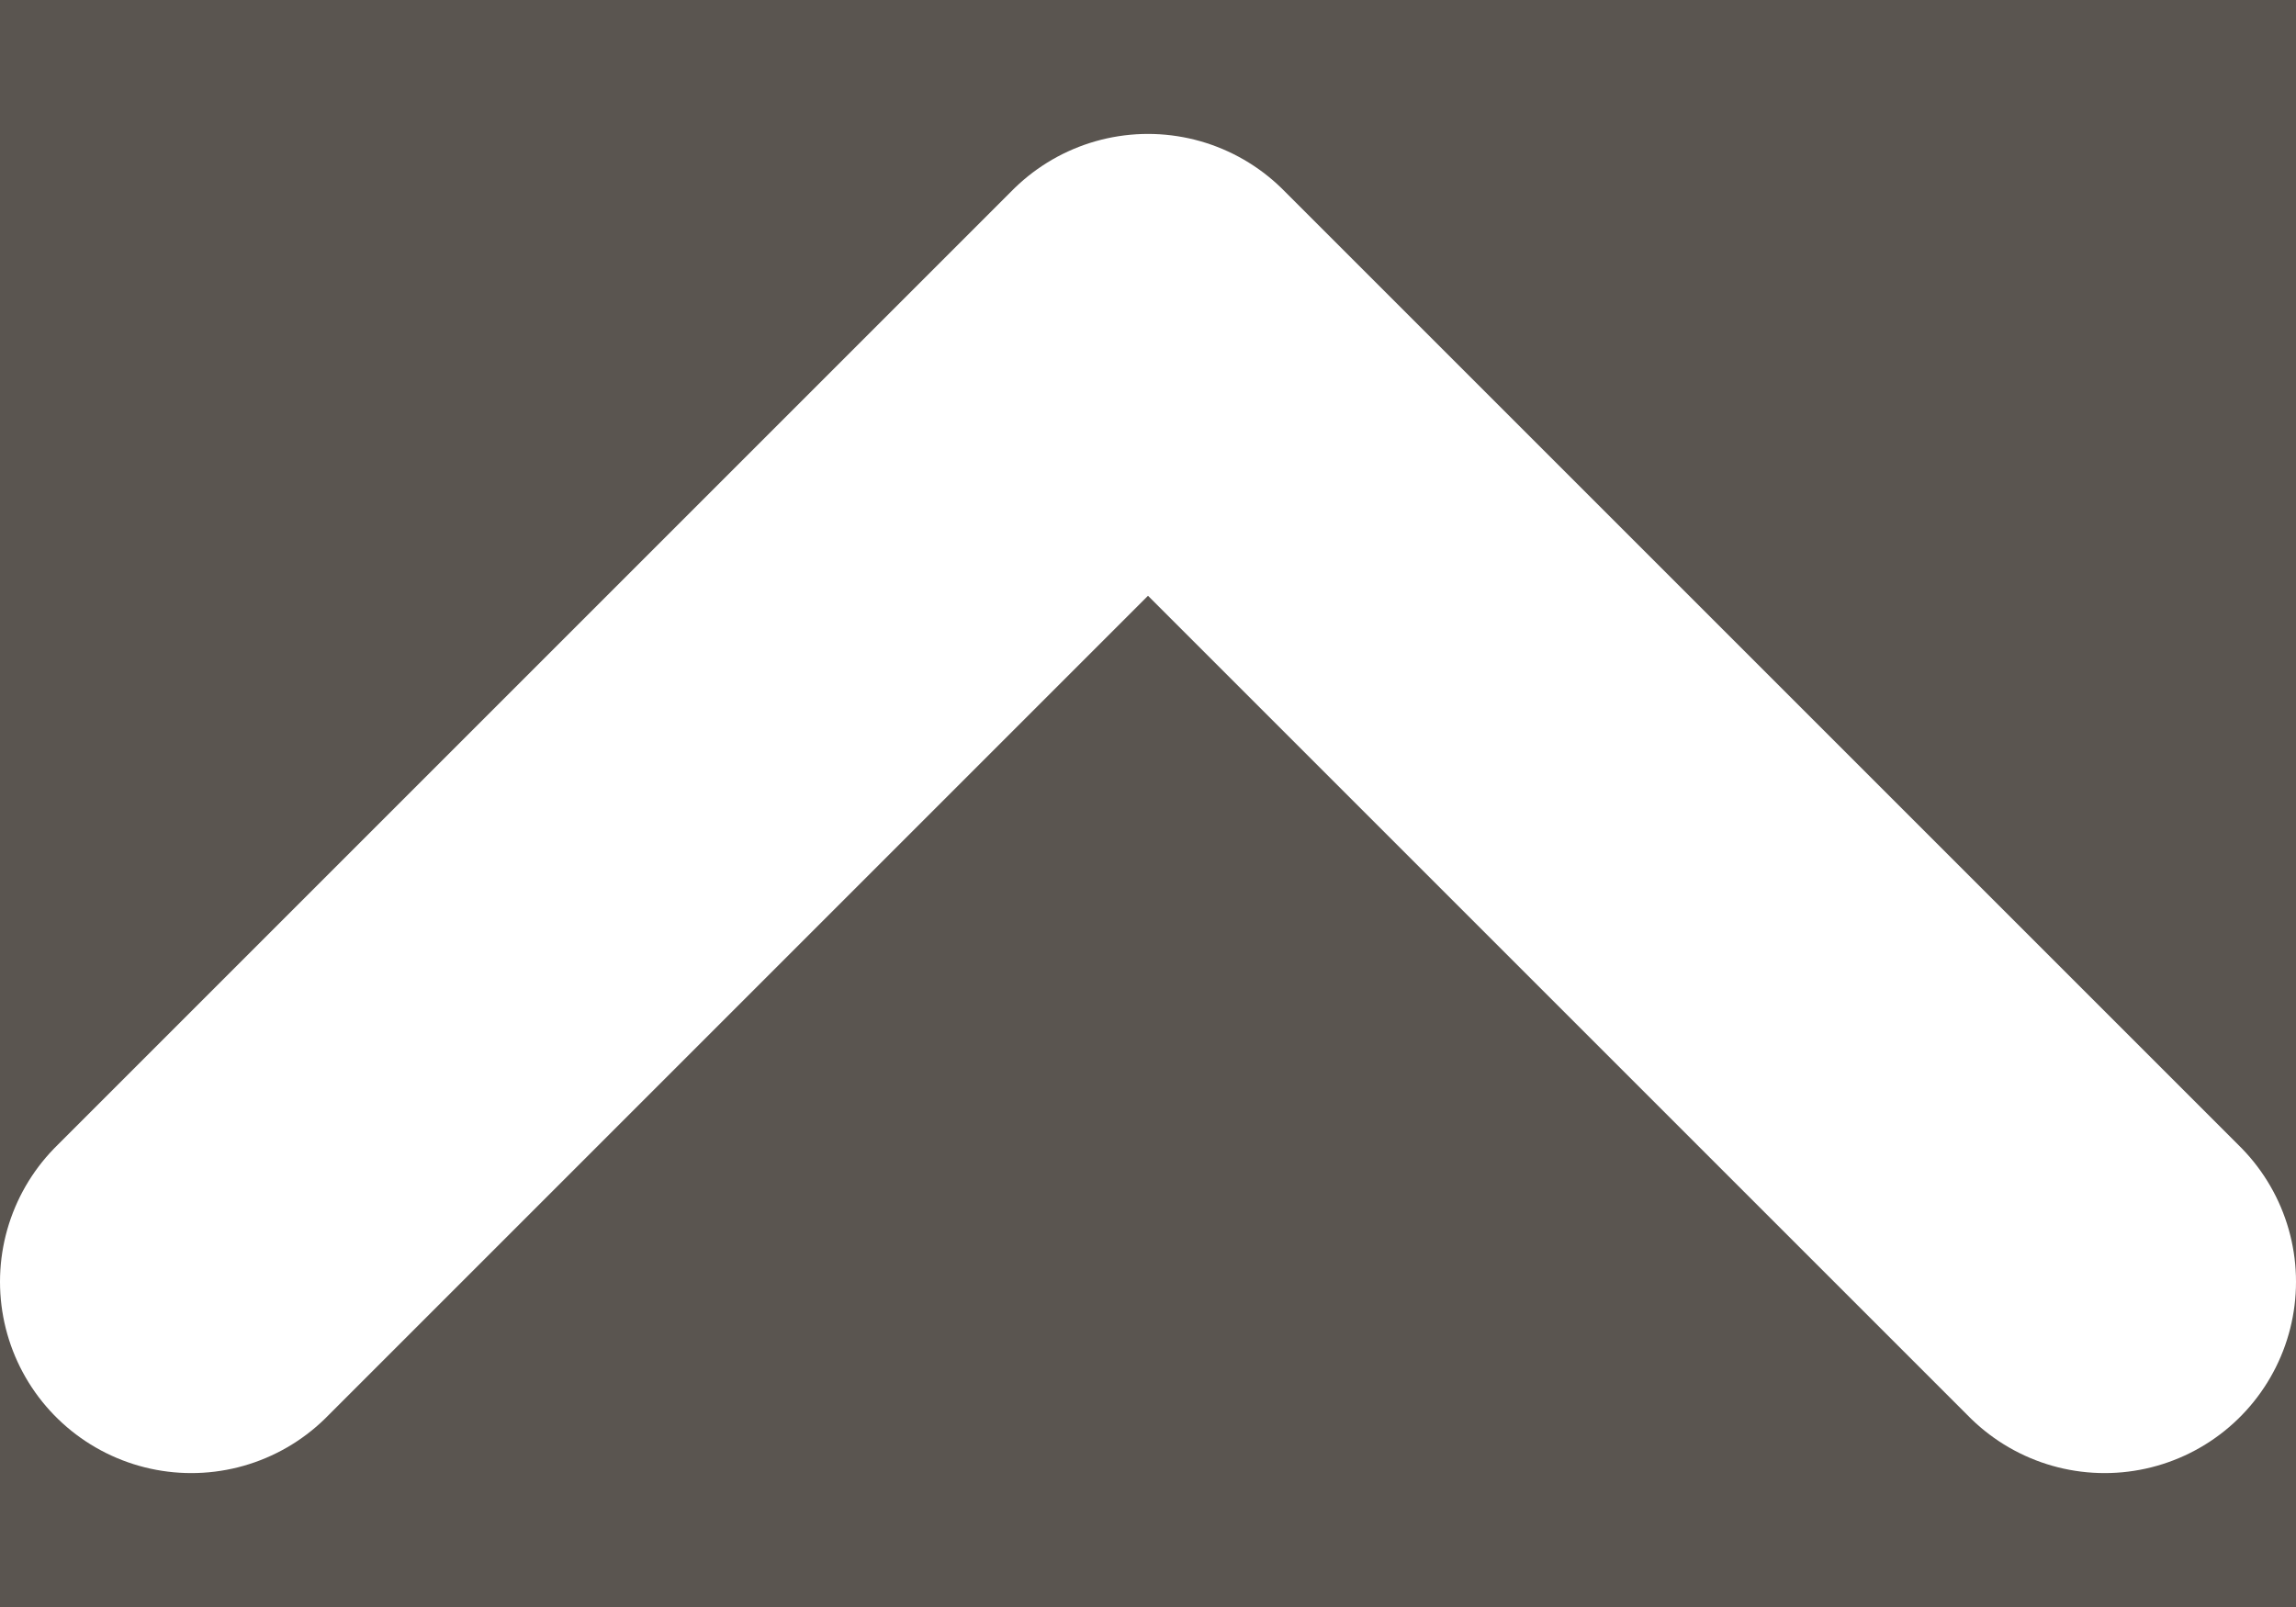
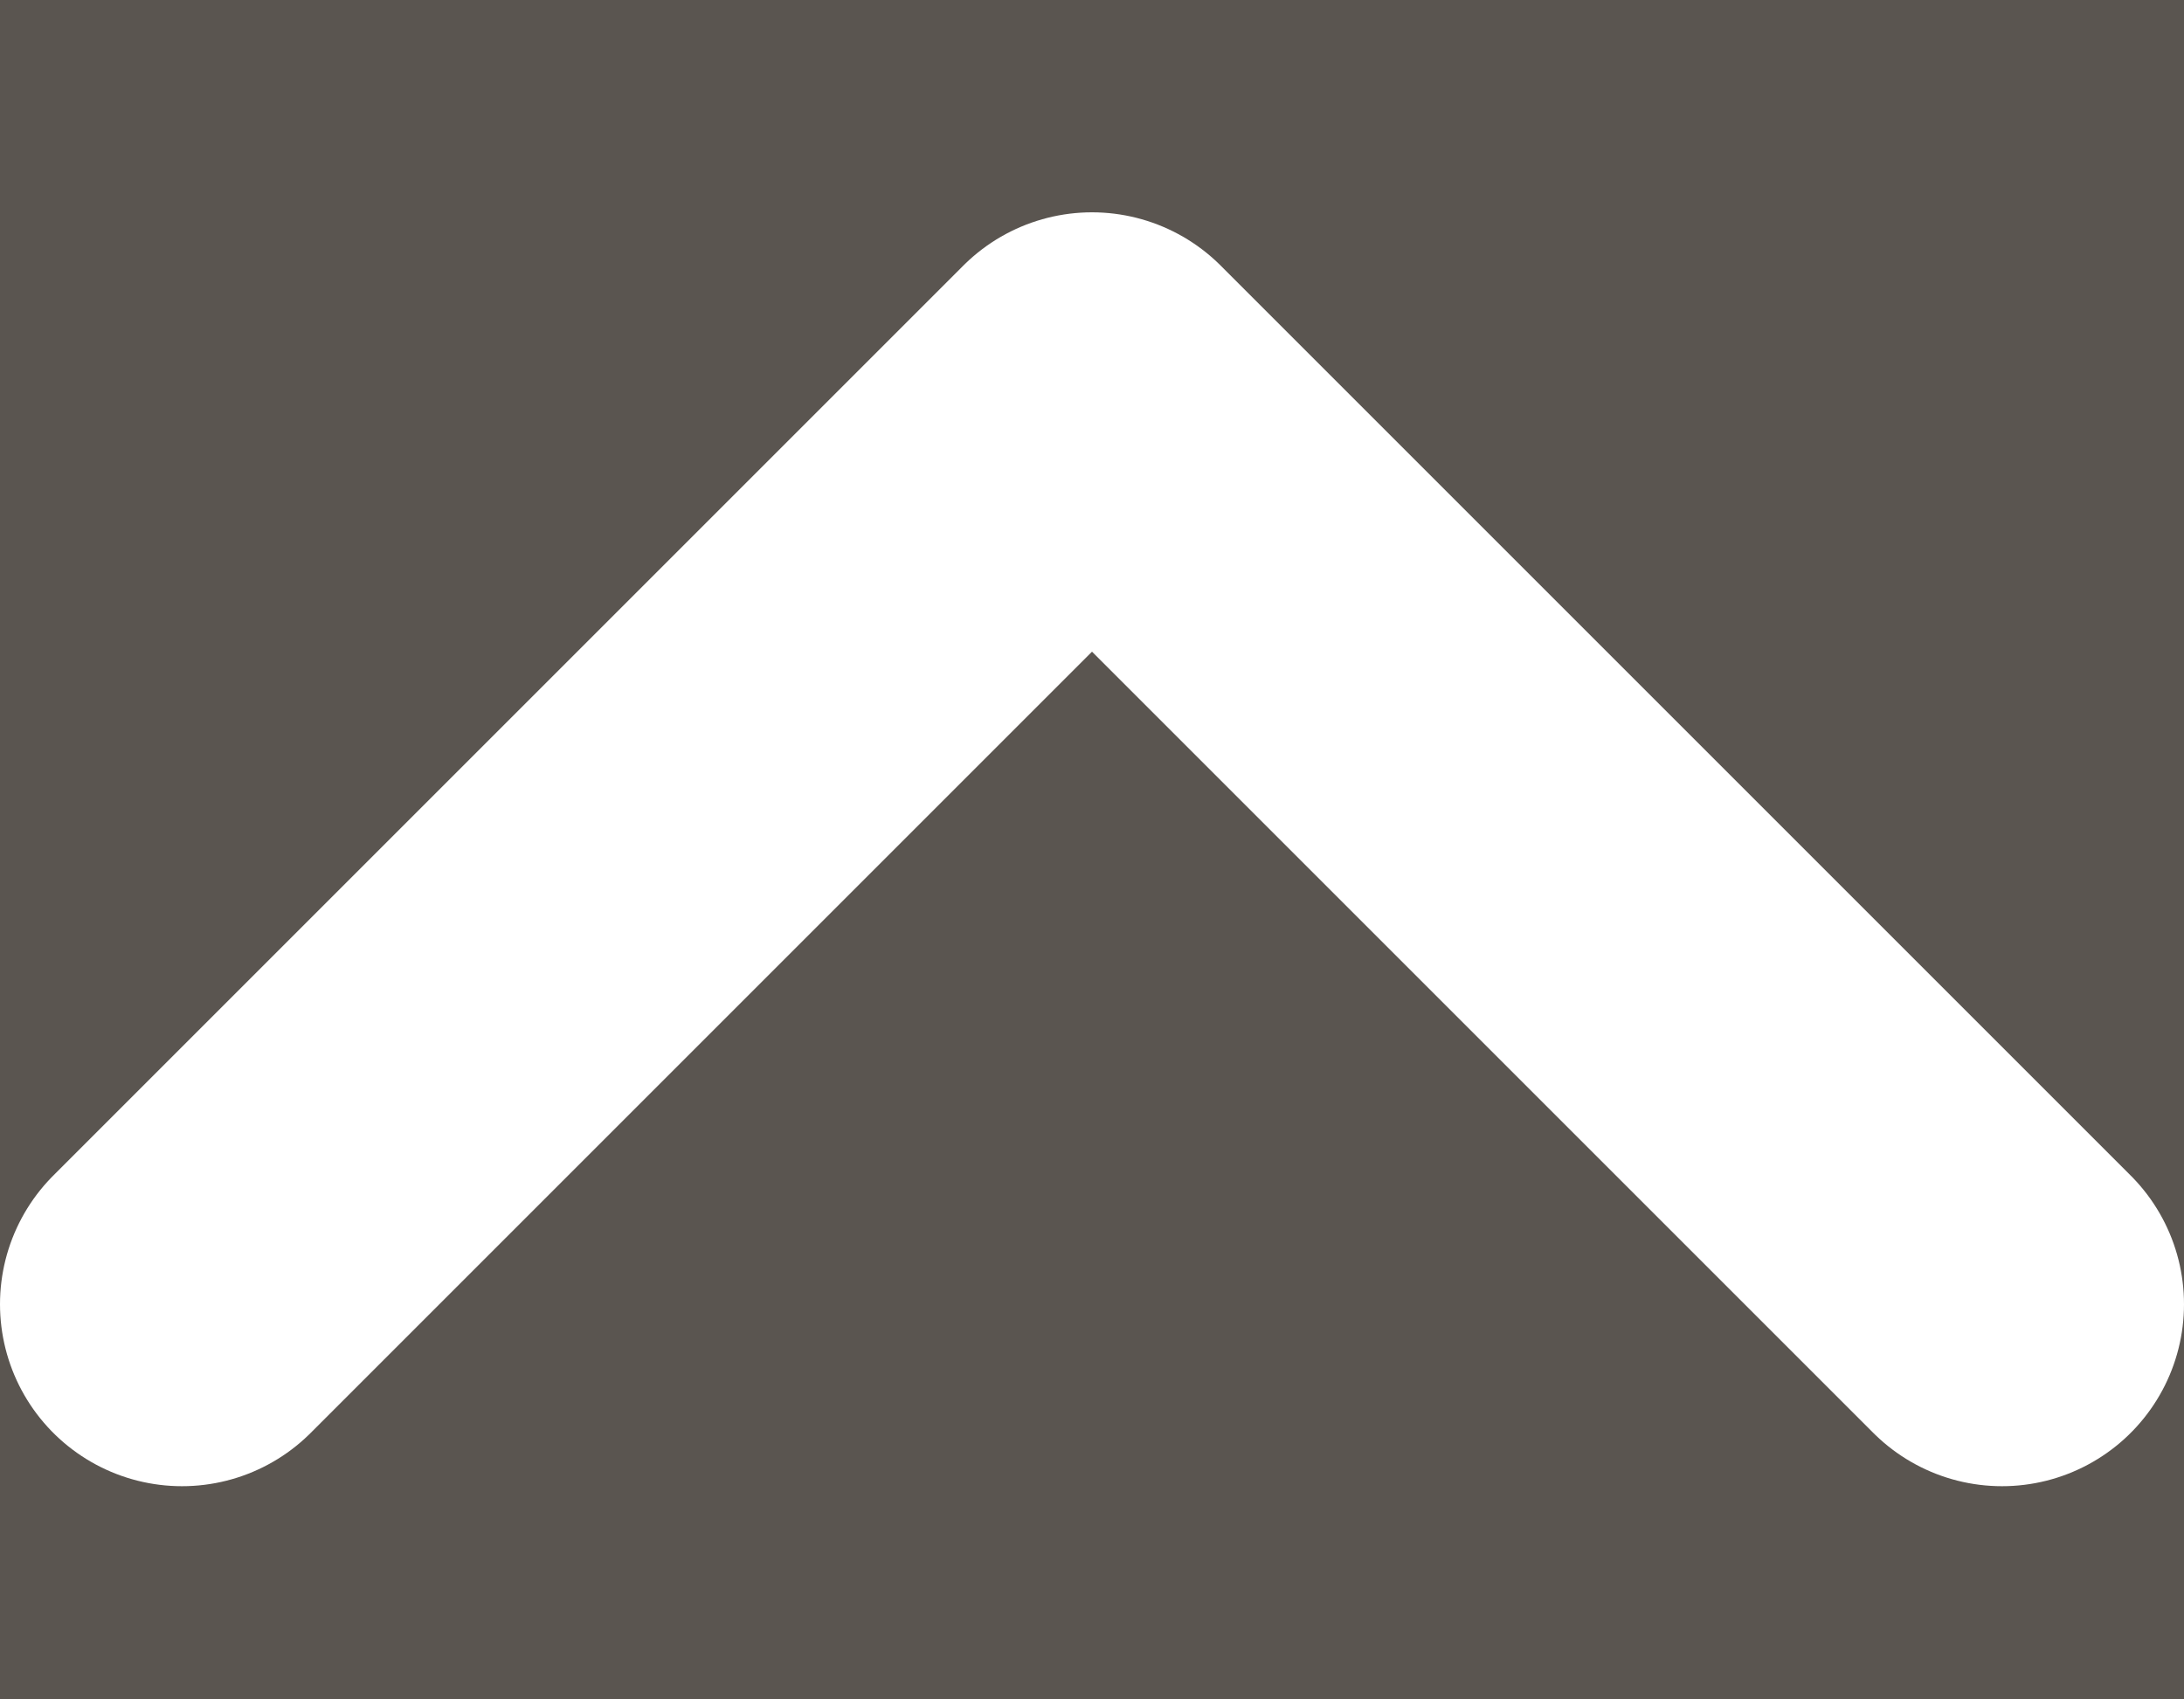
- <svg xmlns="http://www.w3.org/2000/svg" width="20" height="14" viewBox="0 0 24 14" fill="none">
+ <svg xmlns="http://www.w3.org/2000/svg" width="18" height="14" viewBox="0 0 24 14" fill="none">
  <rect width="24" height="14" fill="#F5F5F5" />
  <rect width="1920" height="1080" transform="translate(-614 -901)" fill="white" />
  <rect x="-615" y="-741" width="1920" height="3275" fill="white" />
  <rect x="-615" y="-608" width="1920" height="3146" fill="white" />
  <rect x="-362" y="-73" width="1416" height="160" rx="3" fill="#FFC83B" fill-opacity="0.85" />
  <rect x="-217" y="-25" width="262" height="299" rx="4" fill="white" stroke="#5A5550" stroke-width="2" />
  <rect x="-217.5" y="-25.5" width="263" height="66" rx="4.5" fill="#5A5550" stroke="#5A5550" />
  <path d="M22 12L12 2L2 12" stroke="white" stroke-width="4" stroke-linecap="round" stroke-linejoin="round" />
</svg>
